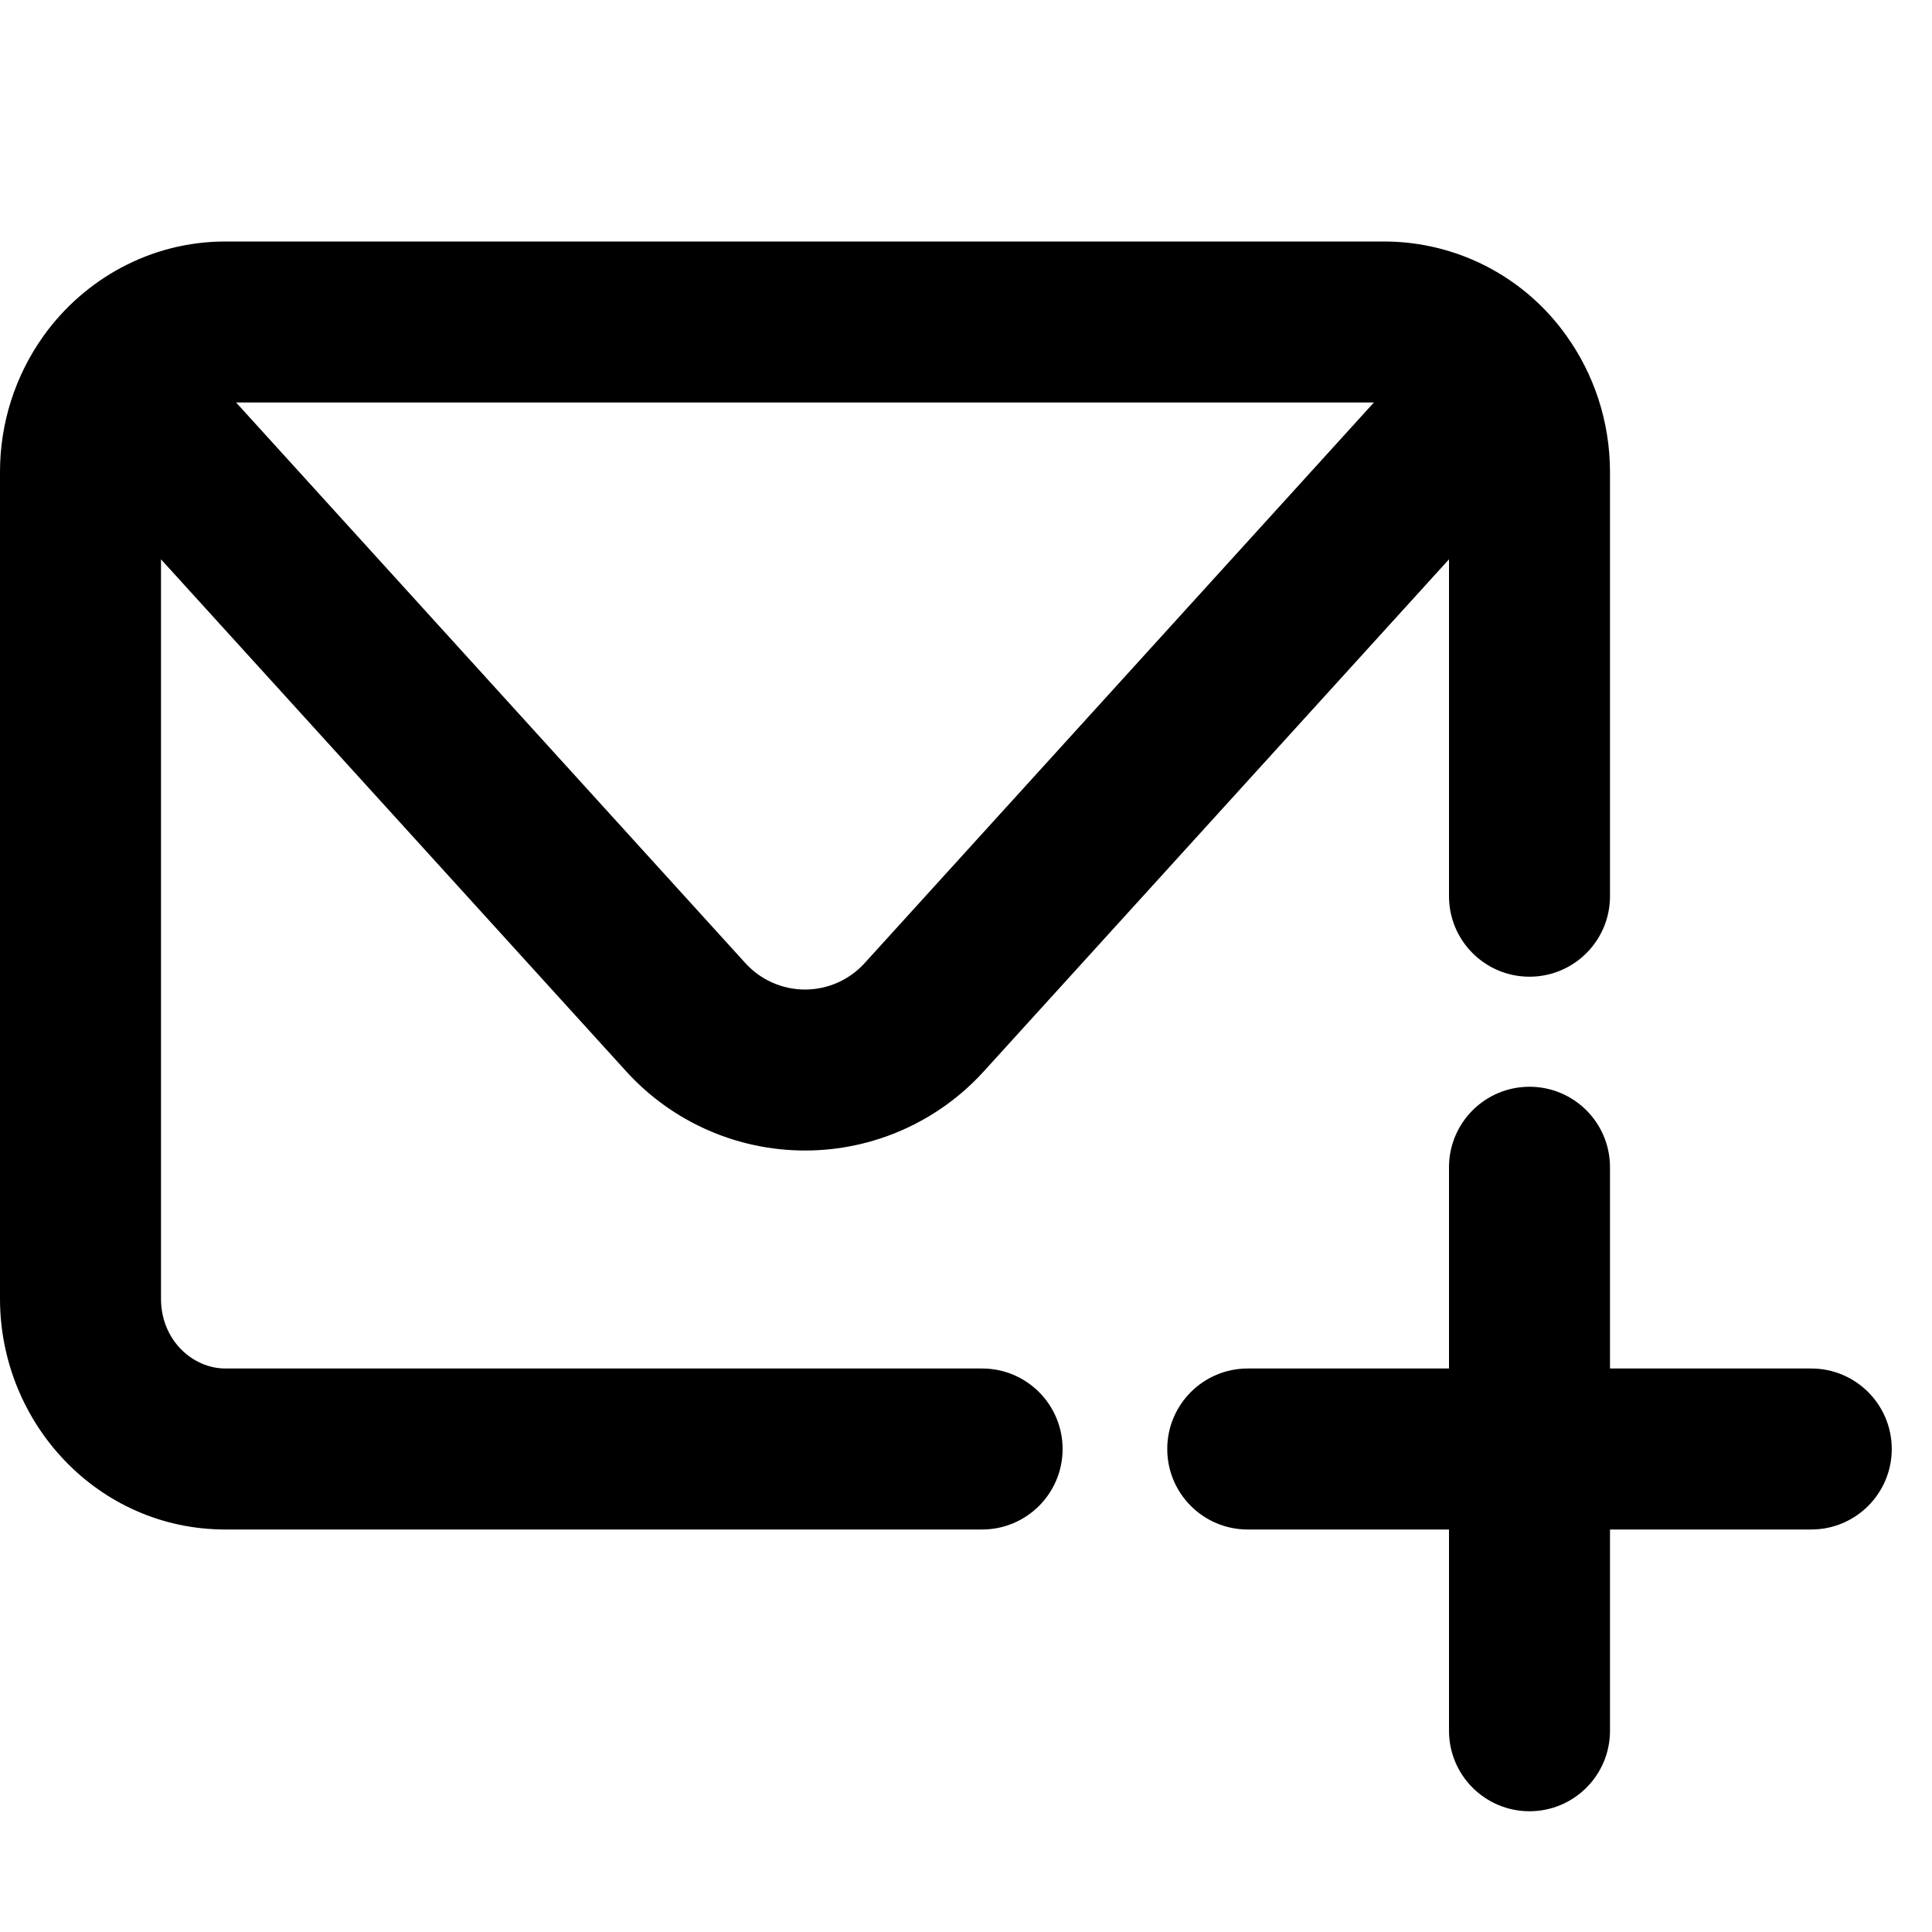
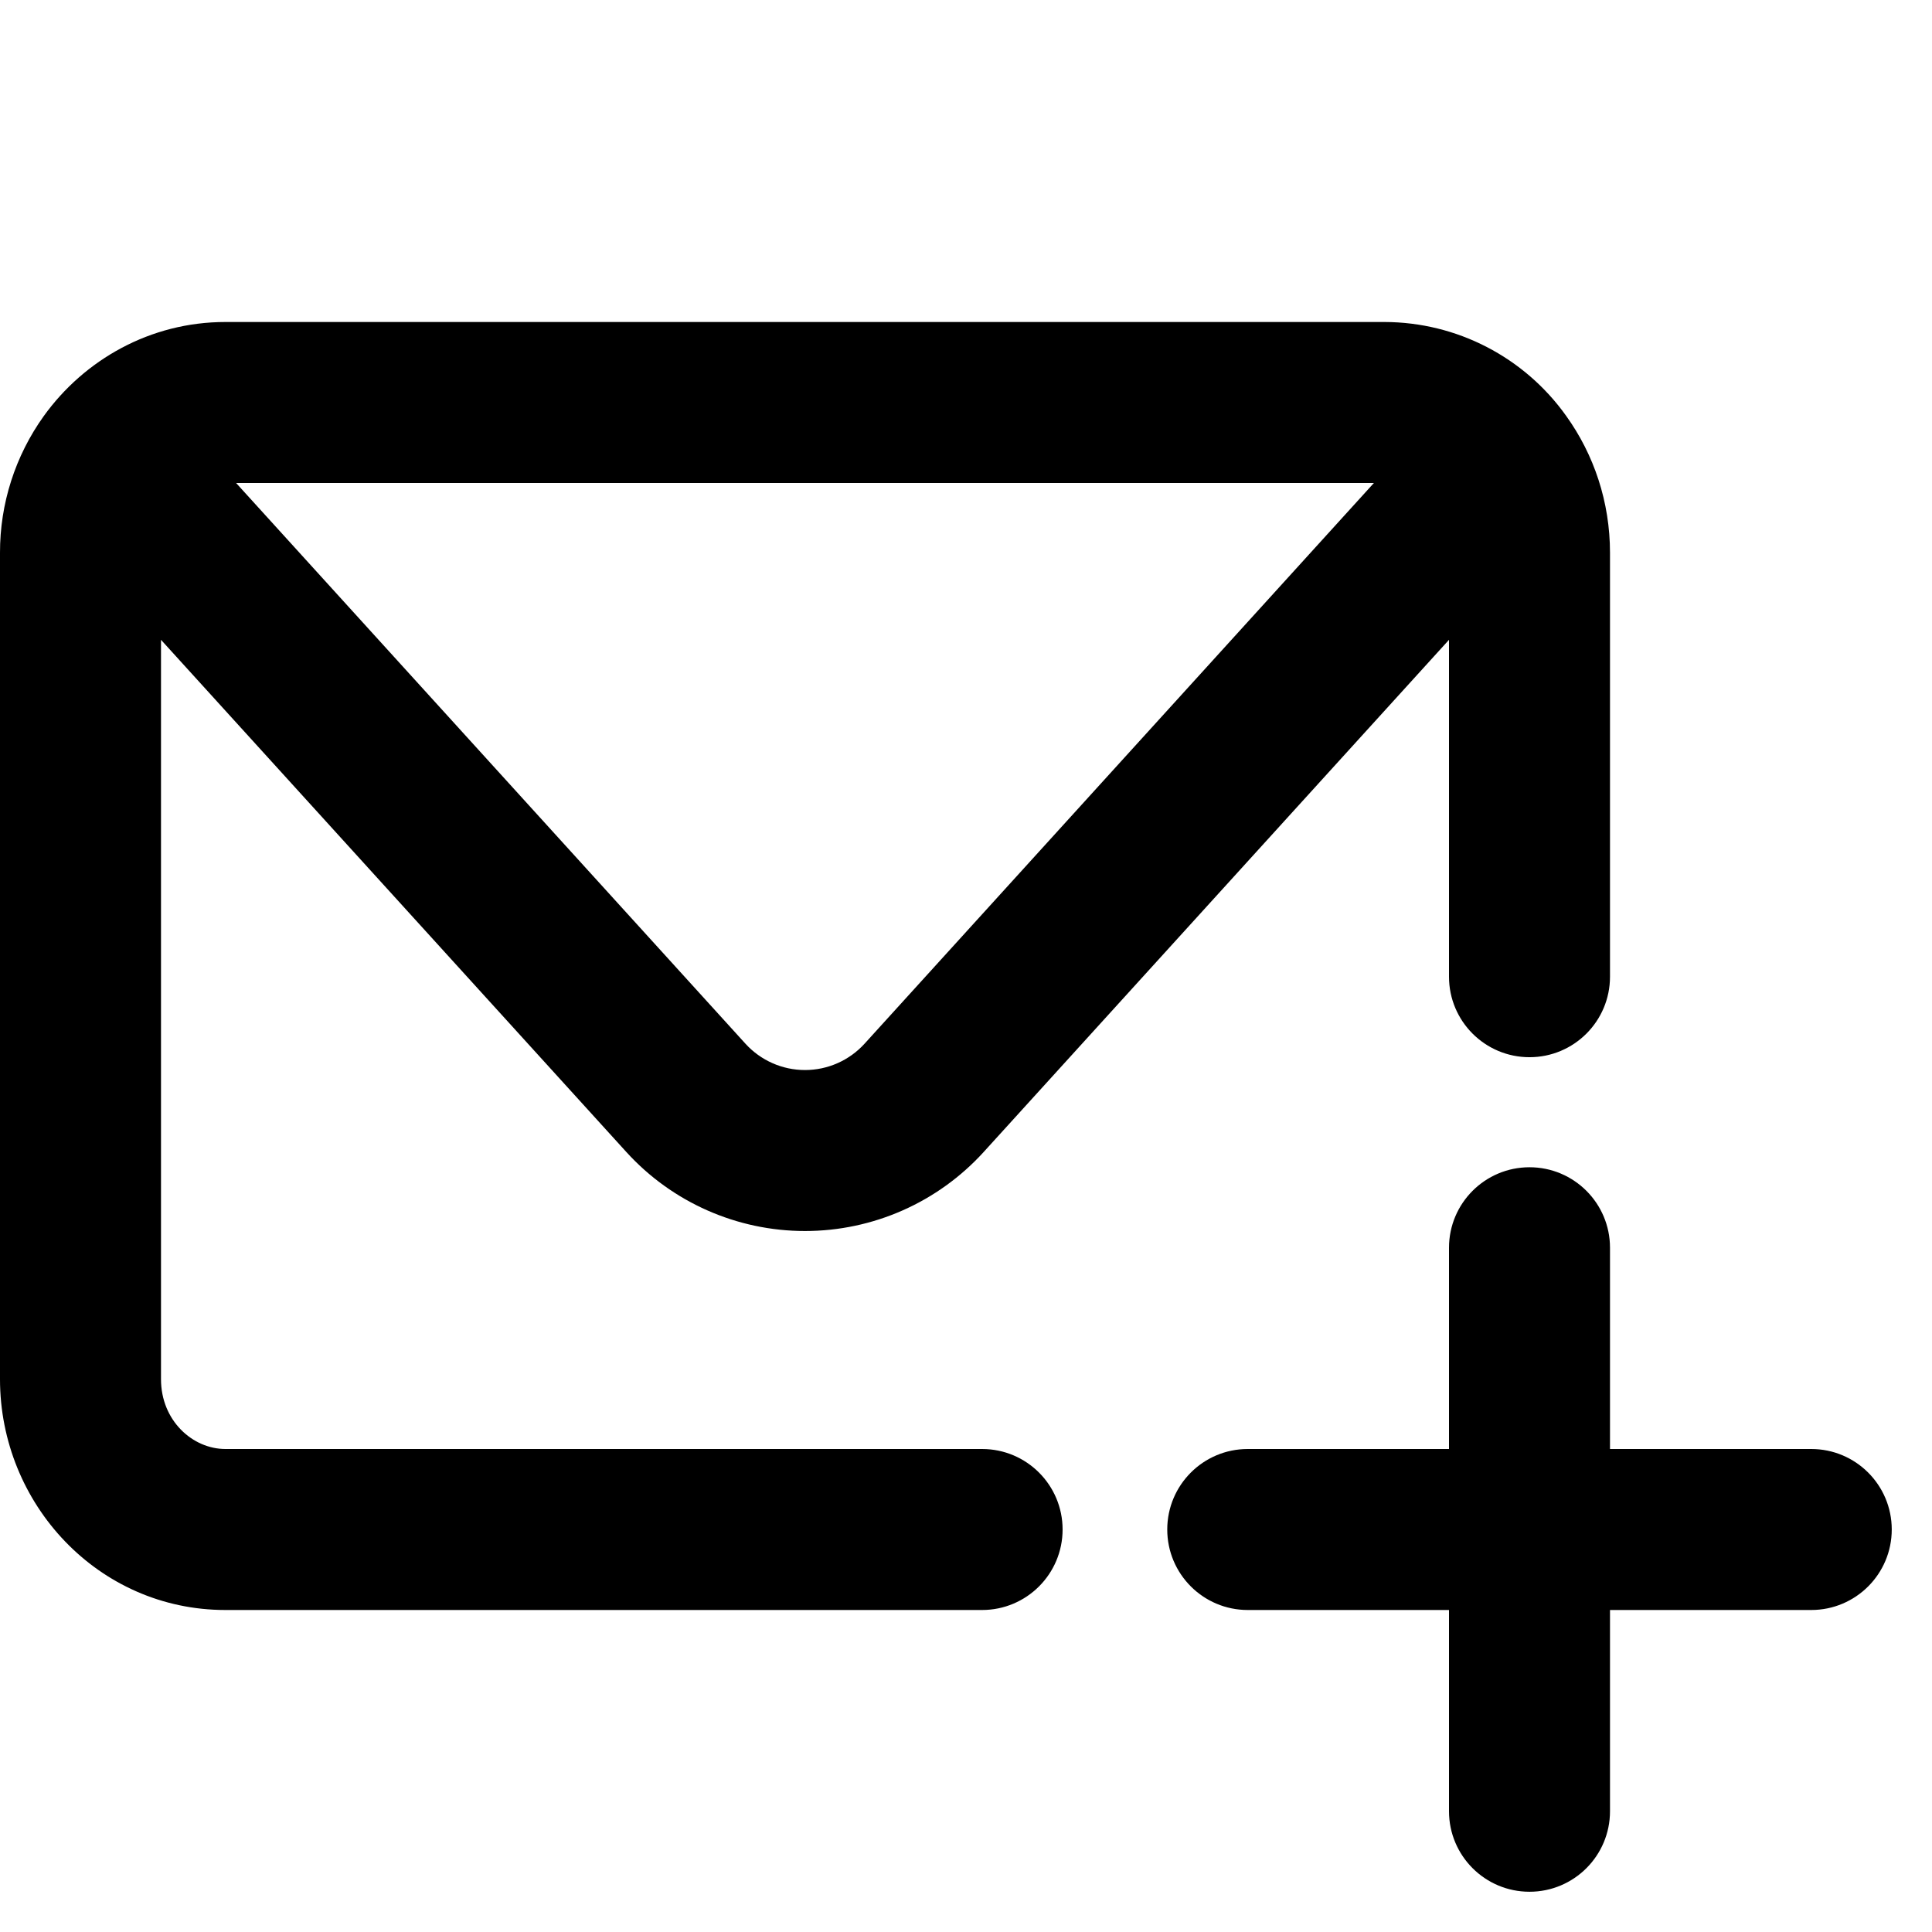
<svg xmlns="http://www.w3.org/2000/svg" width="24" height="24" fill="none">
-   <path fill-rule="evenodd" clip-rule="evenodd" d="M2.8 3c-.935 0-1.753.47-2.256 1.168A2.904 2.904 0 0 0 0 5.867v10.266C0 17.682 1.22 19 2.8 19h9.4a1 1 0 1 0 0-2H2.8c-.408 0-.8-.353-.8-.867V6.948l5.78 6.362a3 3 0 0 0 4.44 0L18 6.948v4.185a1 1 0 1 0 2 0V5.867c0-.632-.2-1.221-.544-1.7A2.777 2.777 0 0 0 17.2 3H2.8zm6.46 8.965L2.933 5h14.134l-6.327 6.965a1 1 0 0 1-1.48 0zM20 14.5a1 1 0 1 0-2 0V17h-2.5a1 1 0 1 0 0 2H18v2.5a1 1 0 1 0 2 0V19h2.5a1 1 0 1 0 0-2H20v-2.5z" fill="#000" />
+   <path fill-rule="evenodd" clip-rule="evenodd" d="M2.8 4c-.935 0-1.753.47-2.256 1.168A2.904 2.904 0 0 0 0 6.867v10.266C0 18.682 1.22 20 2.8 20h9.4a1 1 0 1 0 0-2H2.8c-.408 0-.8-.353-.8-.867V7.948l5.78 6.362a3 3 0 0 0 4.44 0L18 7.948v4.185a1 1 0 1 0 2 0V6.867c0-.632-.2-1.221-.544-1.7A2.777 2.777 0 0 0 17.2 4H2.8zm6.46 8.965L2.933 6h14.134l-6.327 6.965a1 1 0 0 1-1.48 0zM20 15.5a1 1 0 1 0-2 0V18h-2.5a1 1 0 1 0 0 2H18v2.5a1 1 0 1 0 2 0V20h2.5a1 1 0 1 0 0-2H20v-2.5z" fill="#000" />
</svg>
